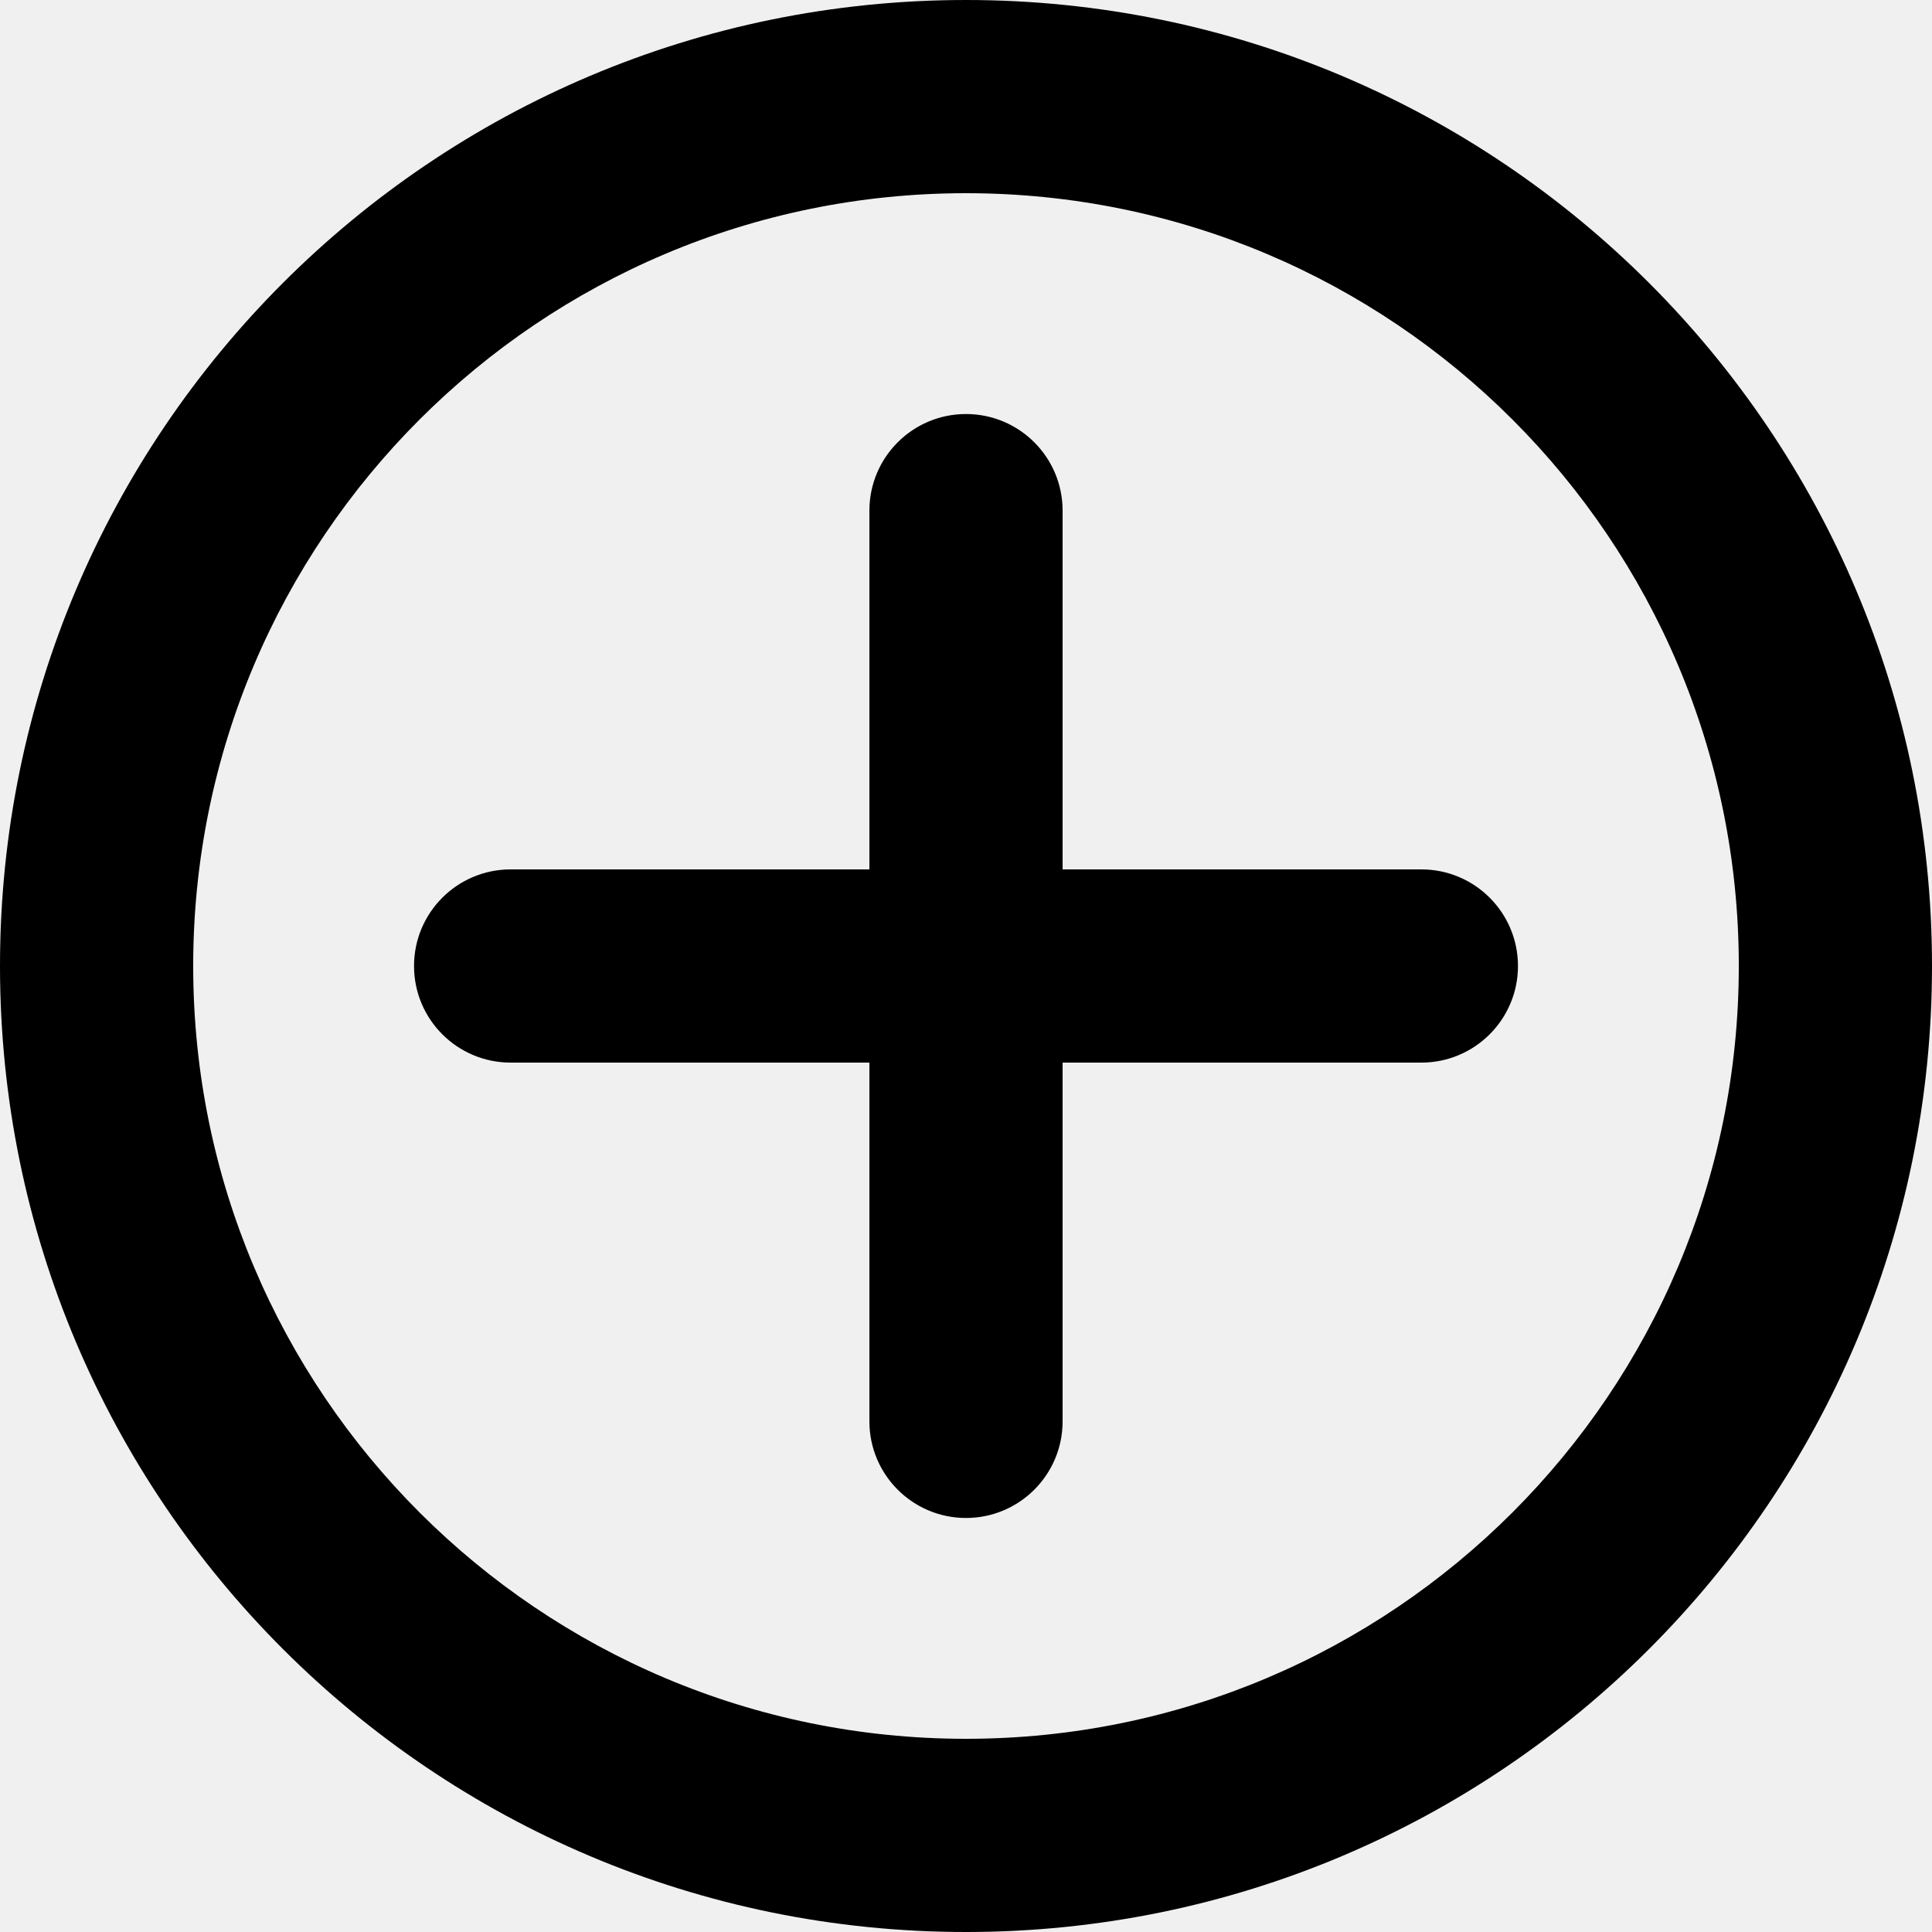
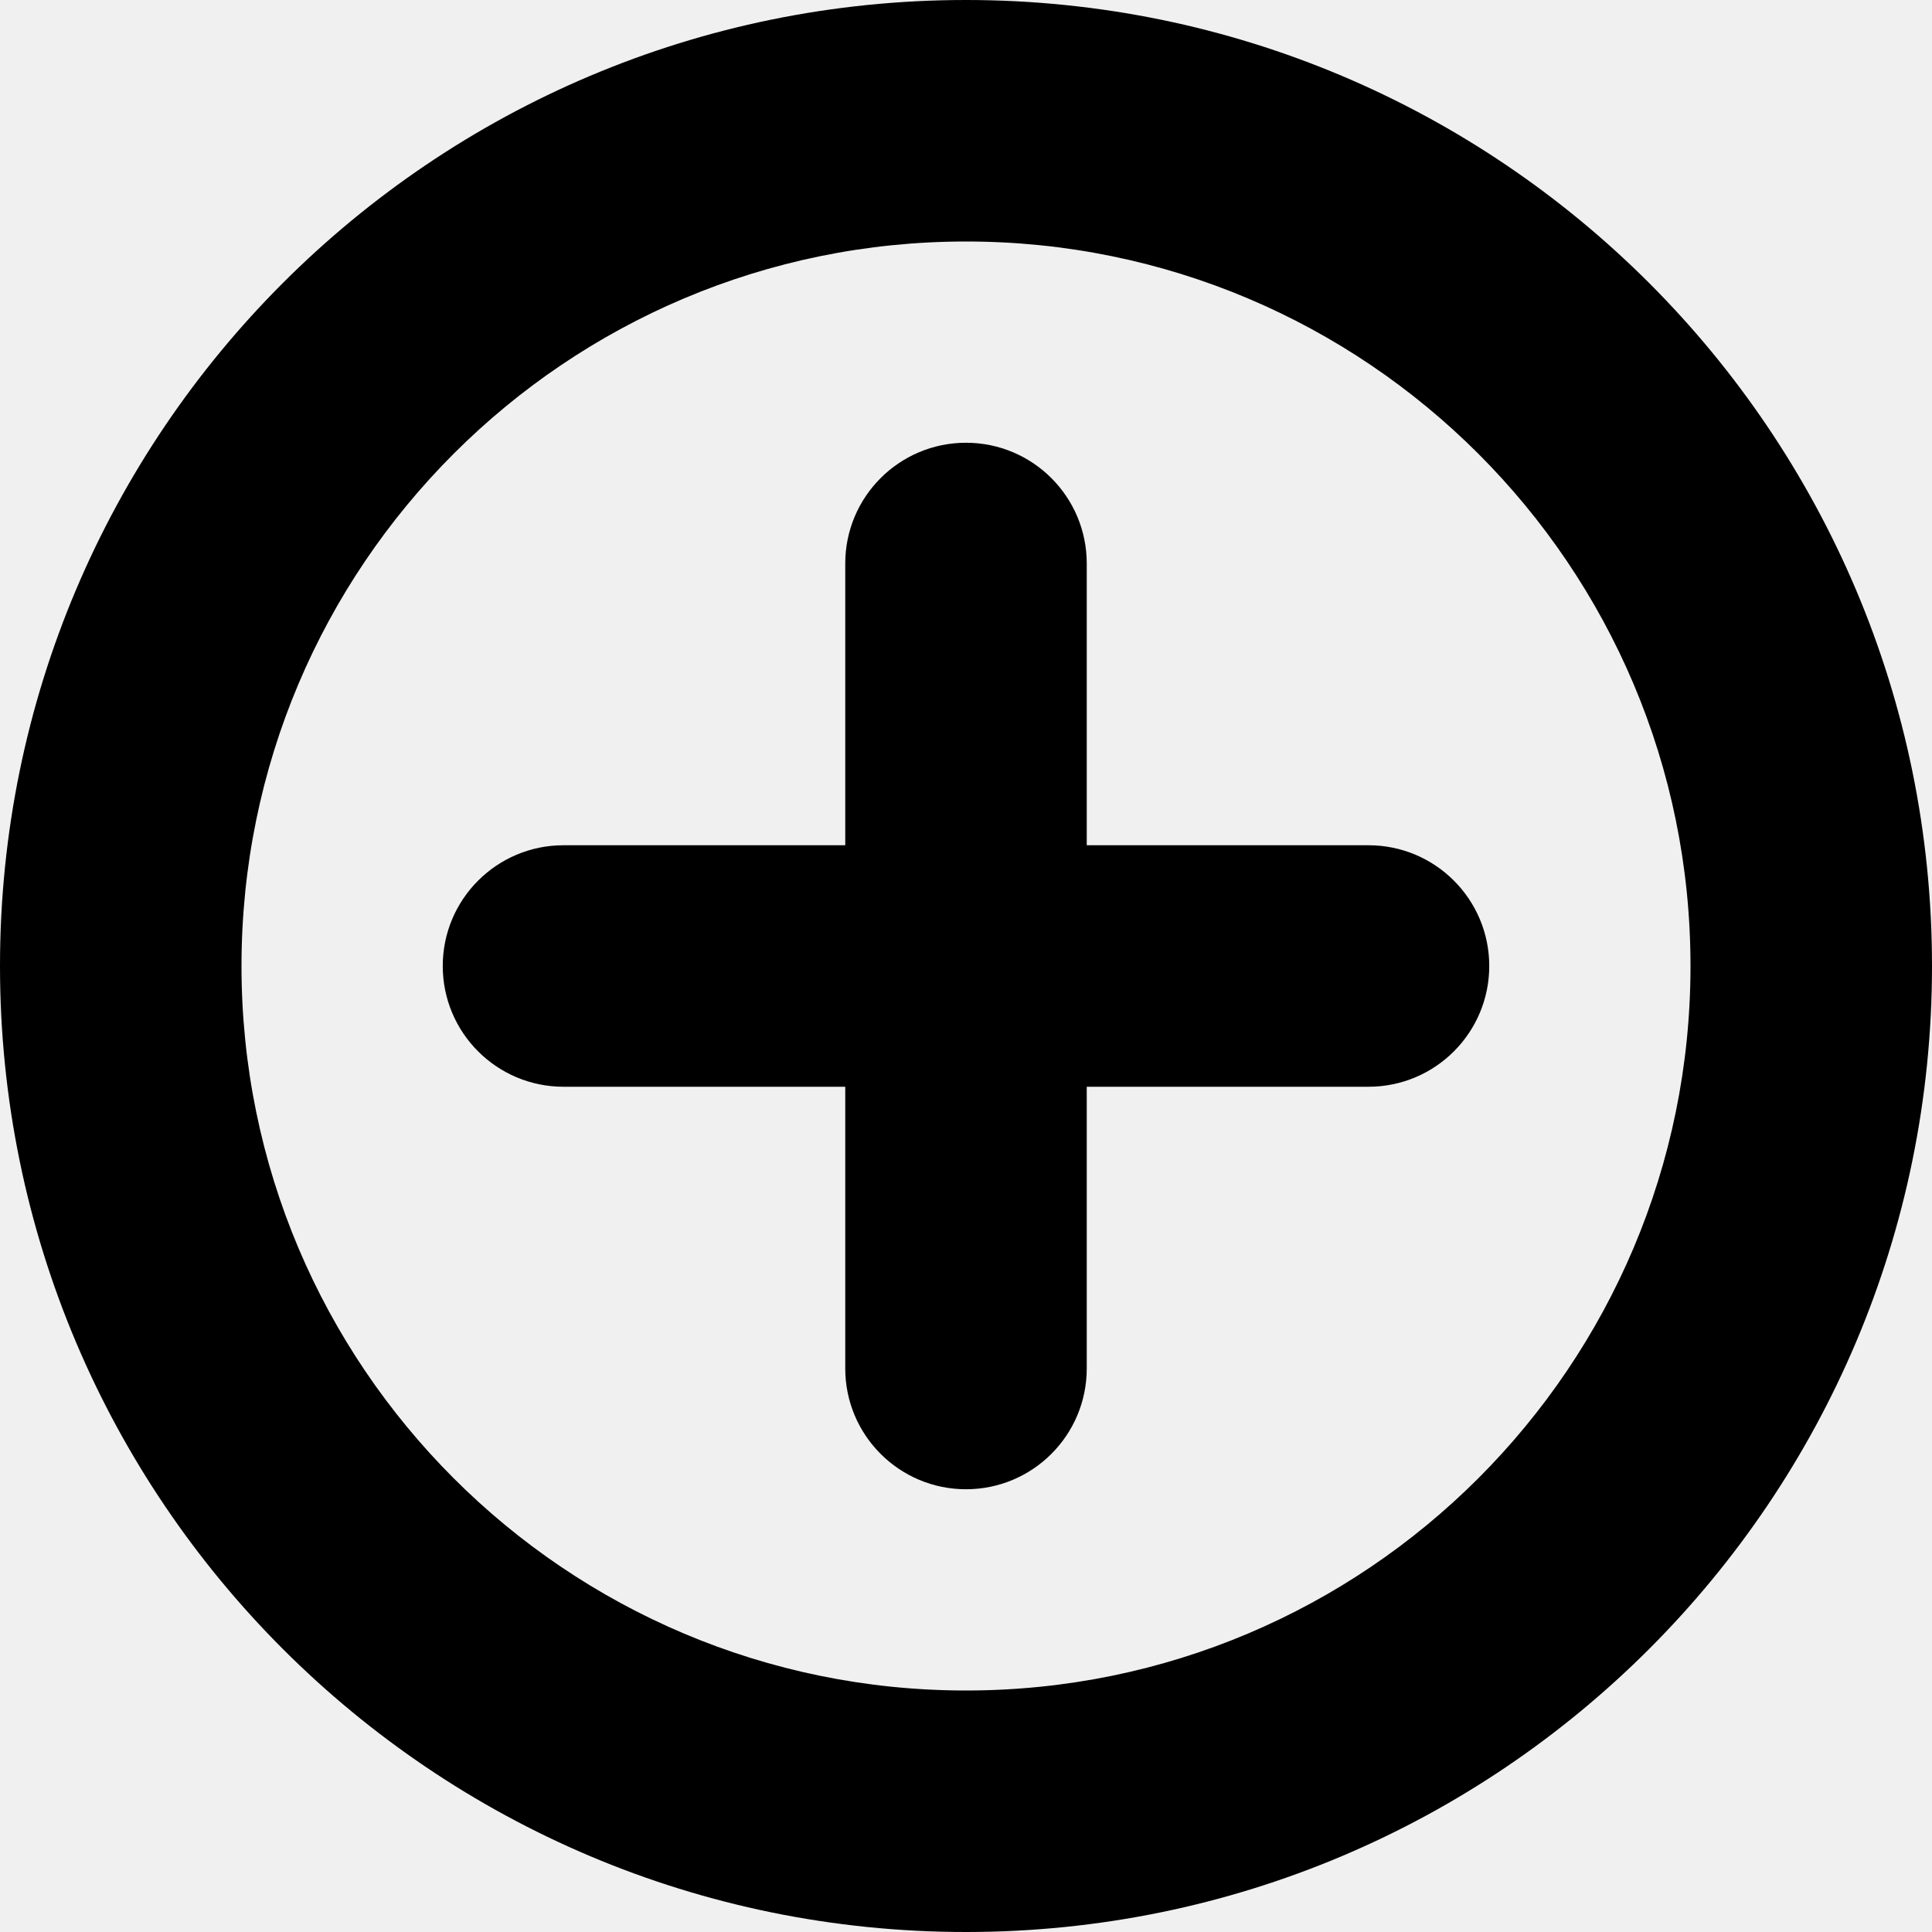
- <svg xmlns="http://www.w3.org/2000/svg" fill="currentColor" viewBox="0 0 120 120">
+ <svg xmlns="http://www.w3.org/2000/svg" fill="currentColor" viewBox="0 0 96 96">
  <g clip-path="url(#a)">
-     <path fill="#000" fill-rule="evenodd" d="M60 108c26.51 0 48-21.49 48-48S86.51 12 60 12 12 33.49 12 60s21.49 48 48 48Zm0 12c33.137 0 60-26.863 60-60S93.137 0 60 0 0 26.863 0 60s26.863 60 60 60Zm34.284-60a6 6 0 0 1-6 6H66v22.284a6 6 0 1 1-12 0V66H31.716a6 6 0 0 1 0-12H54V31.716a6 6 0 1 1 12 0V54h22.284a6 6 0 0 1 6 6Z" clip-rule="evenodd" />
+     <path fill="#000" d="M48 22a6 6 0 0 1 6 6v14h14a6 6 0 0 1 0 12H54v14a6 6 0 0 1-12 0V54H28a6 6 0 0 1 0-12h14V28a6 6 0 0 1 6-6Z" />
+     <path fill="#000" fill-rule="evenodd" d="M48 96c26.51 0 48-21.49 48-48S74.51 0 48 0 0 21.49 0 48s21.49 48 48 48Zm0-12c19.882 0 36-16.118 36-36S67.882 12 48 12 12 28.118 12 48s16.118 36 36 36Z" clip-rule="evenodd" />
  </g>
  <defs>
    <clipPath id="a">
-       <rect width="120" height="120" fill="#fff" />
+       <rect width="96" height="96" fill="#fff" />
    </clipPath>
  </defs>
</svg>
